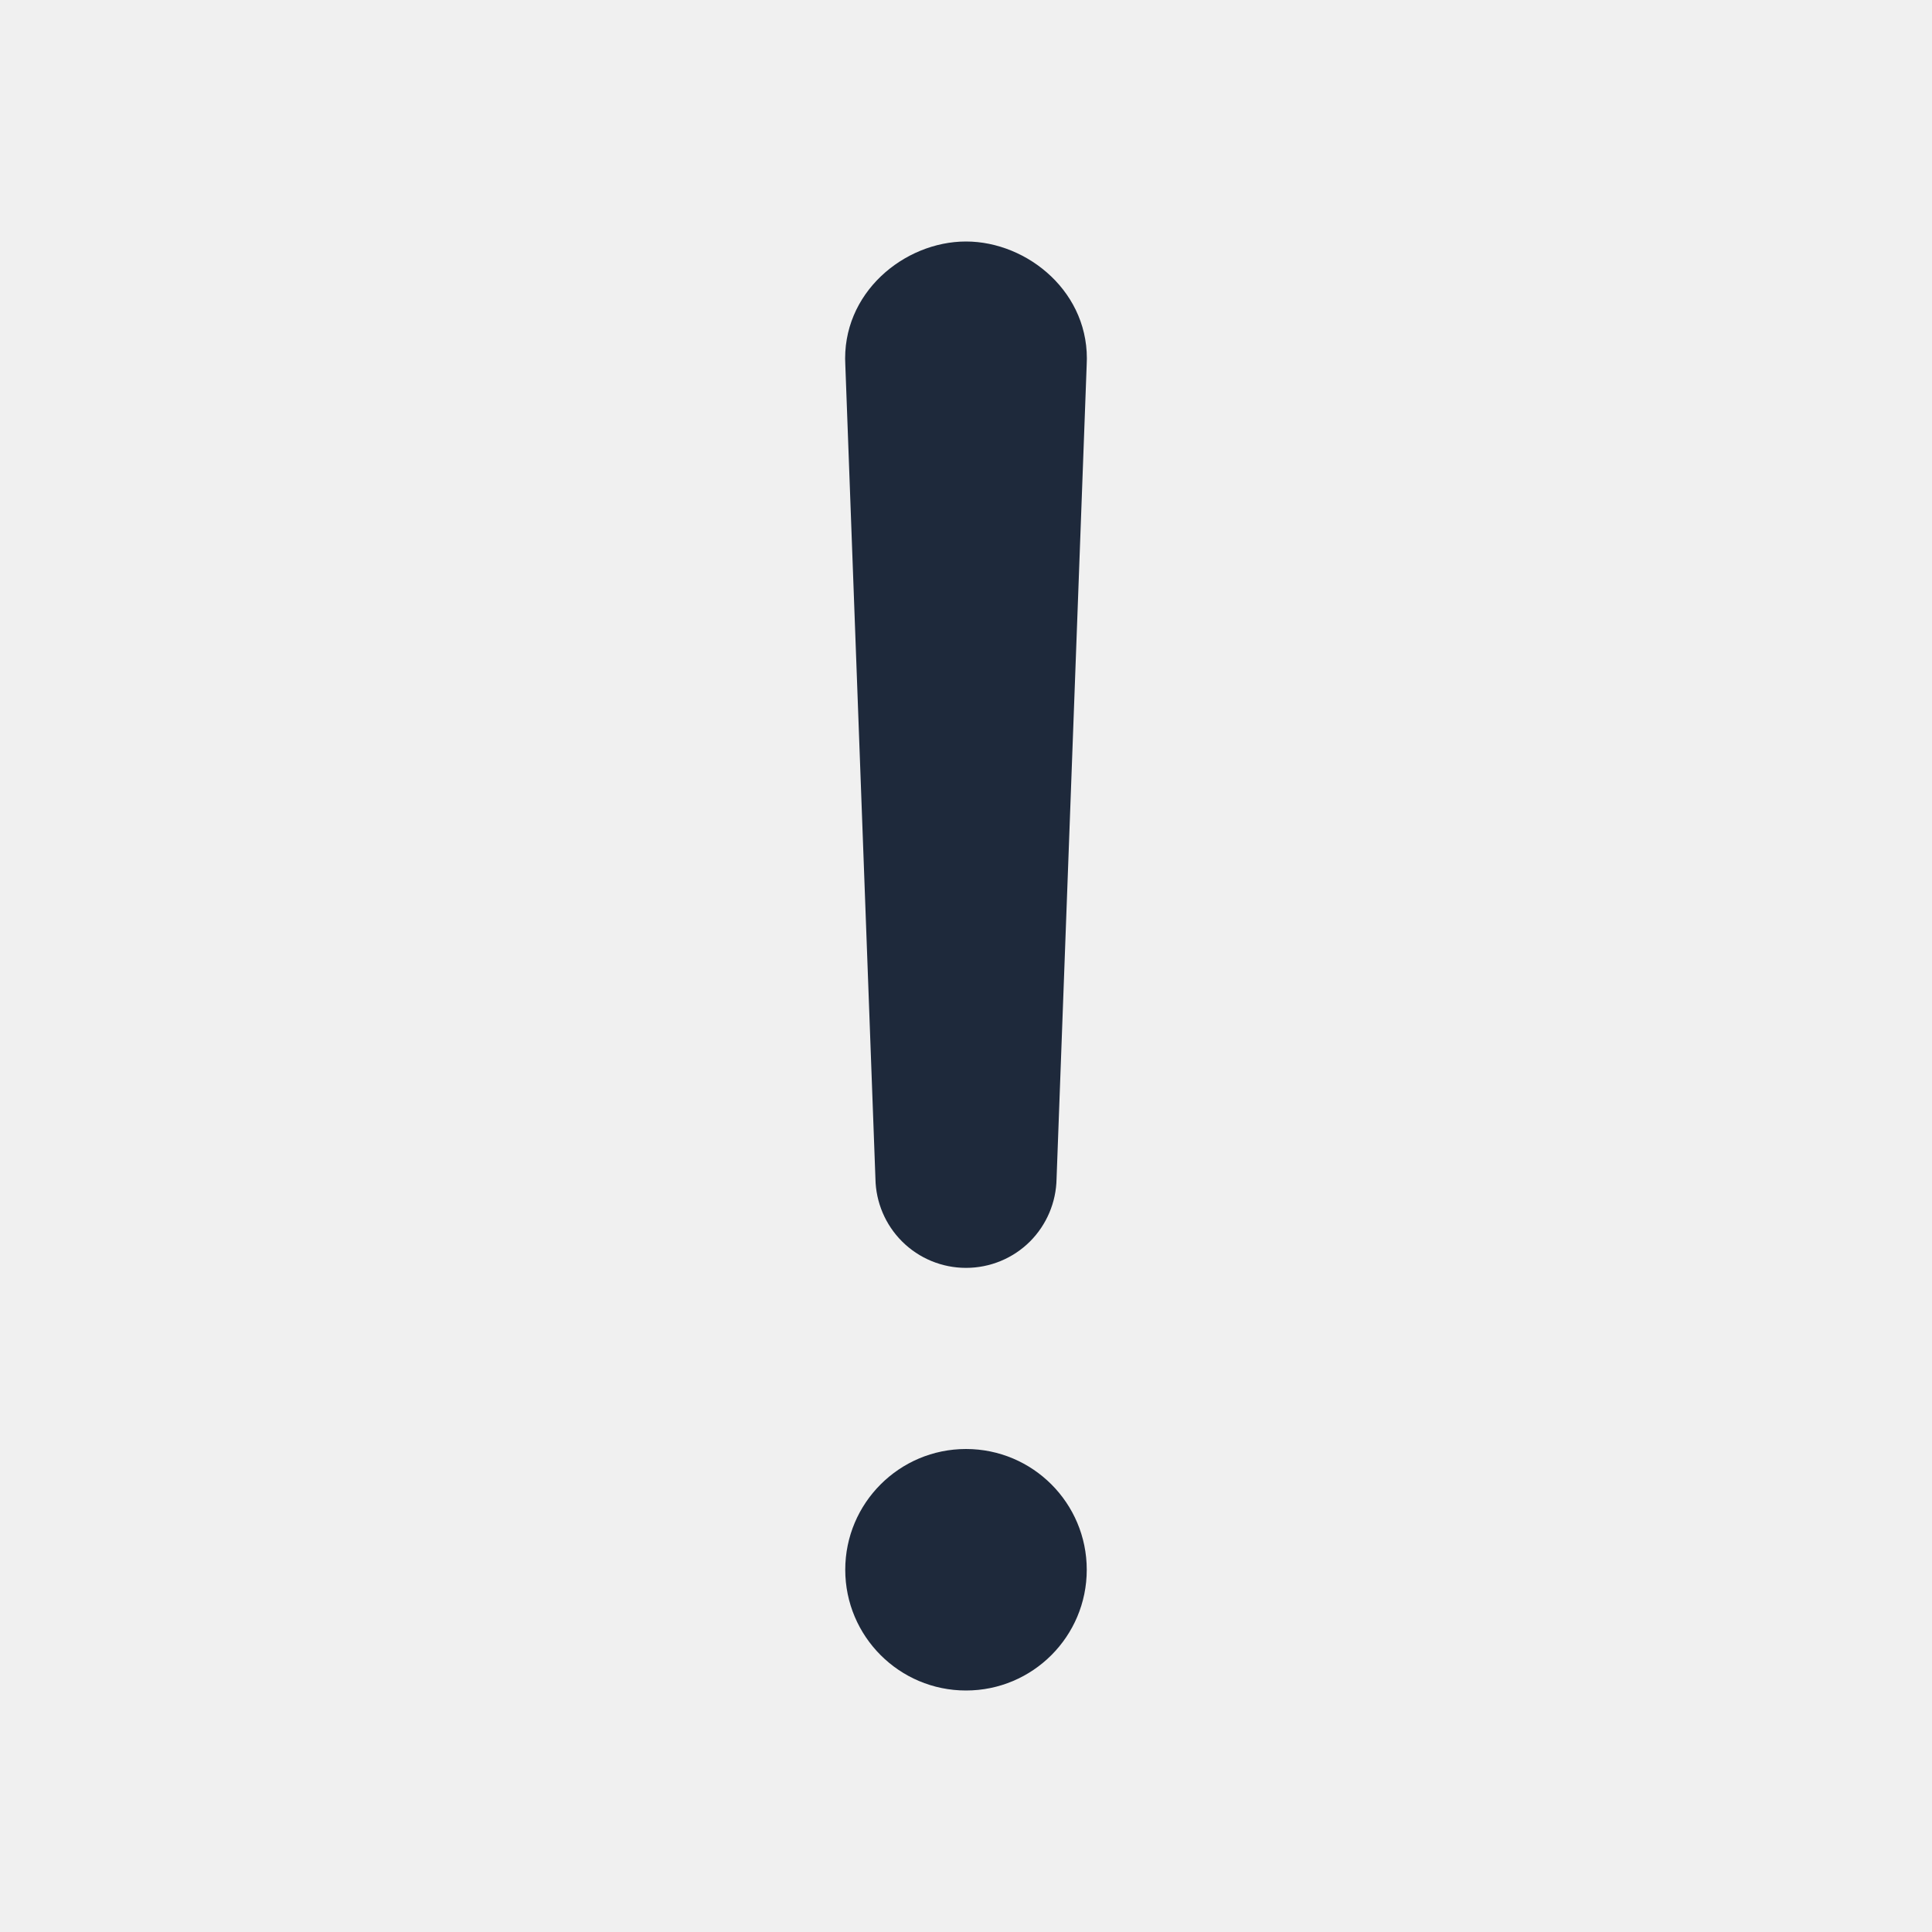
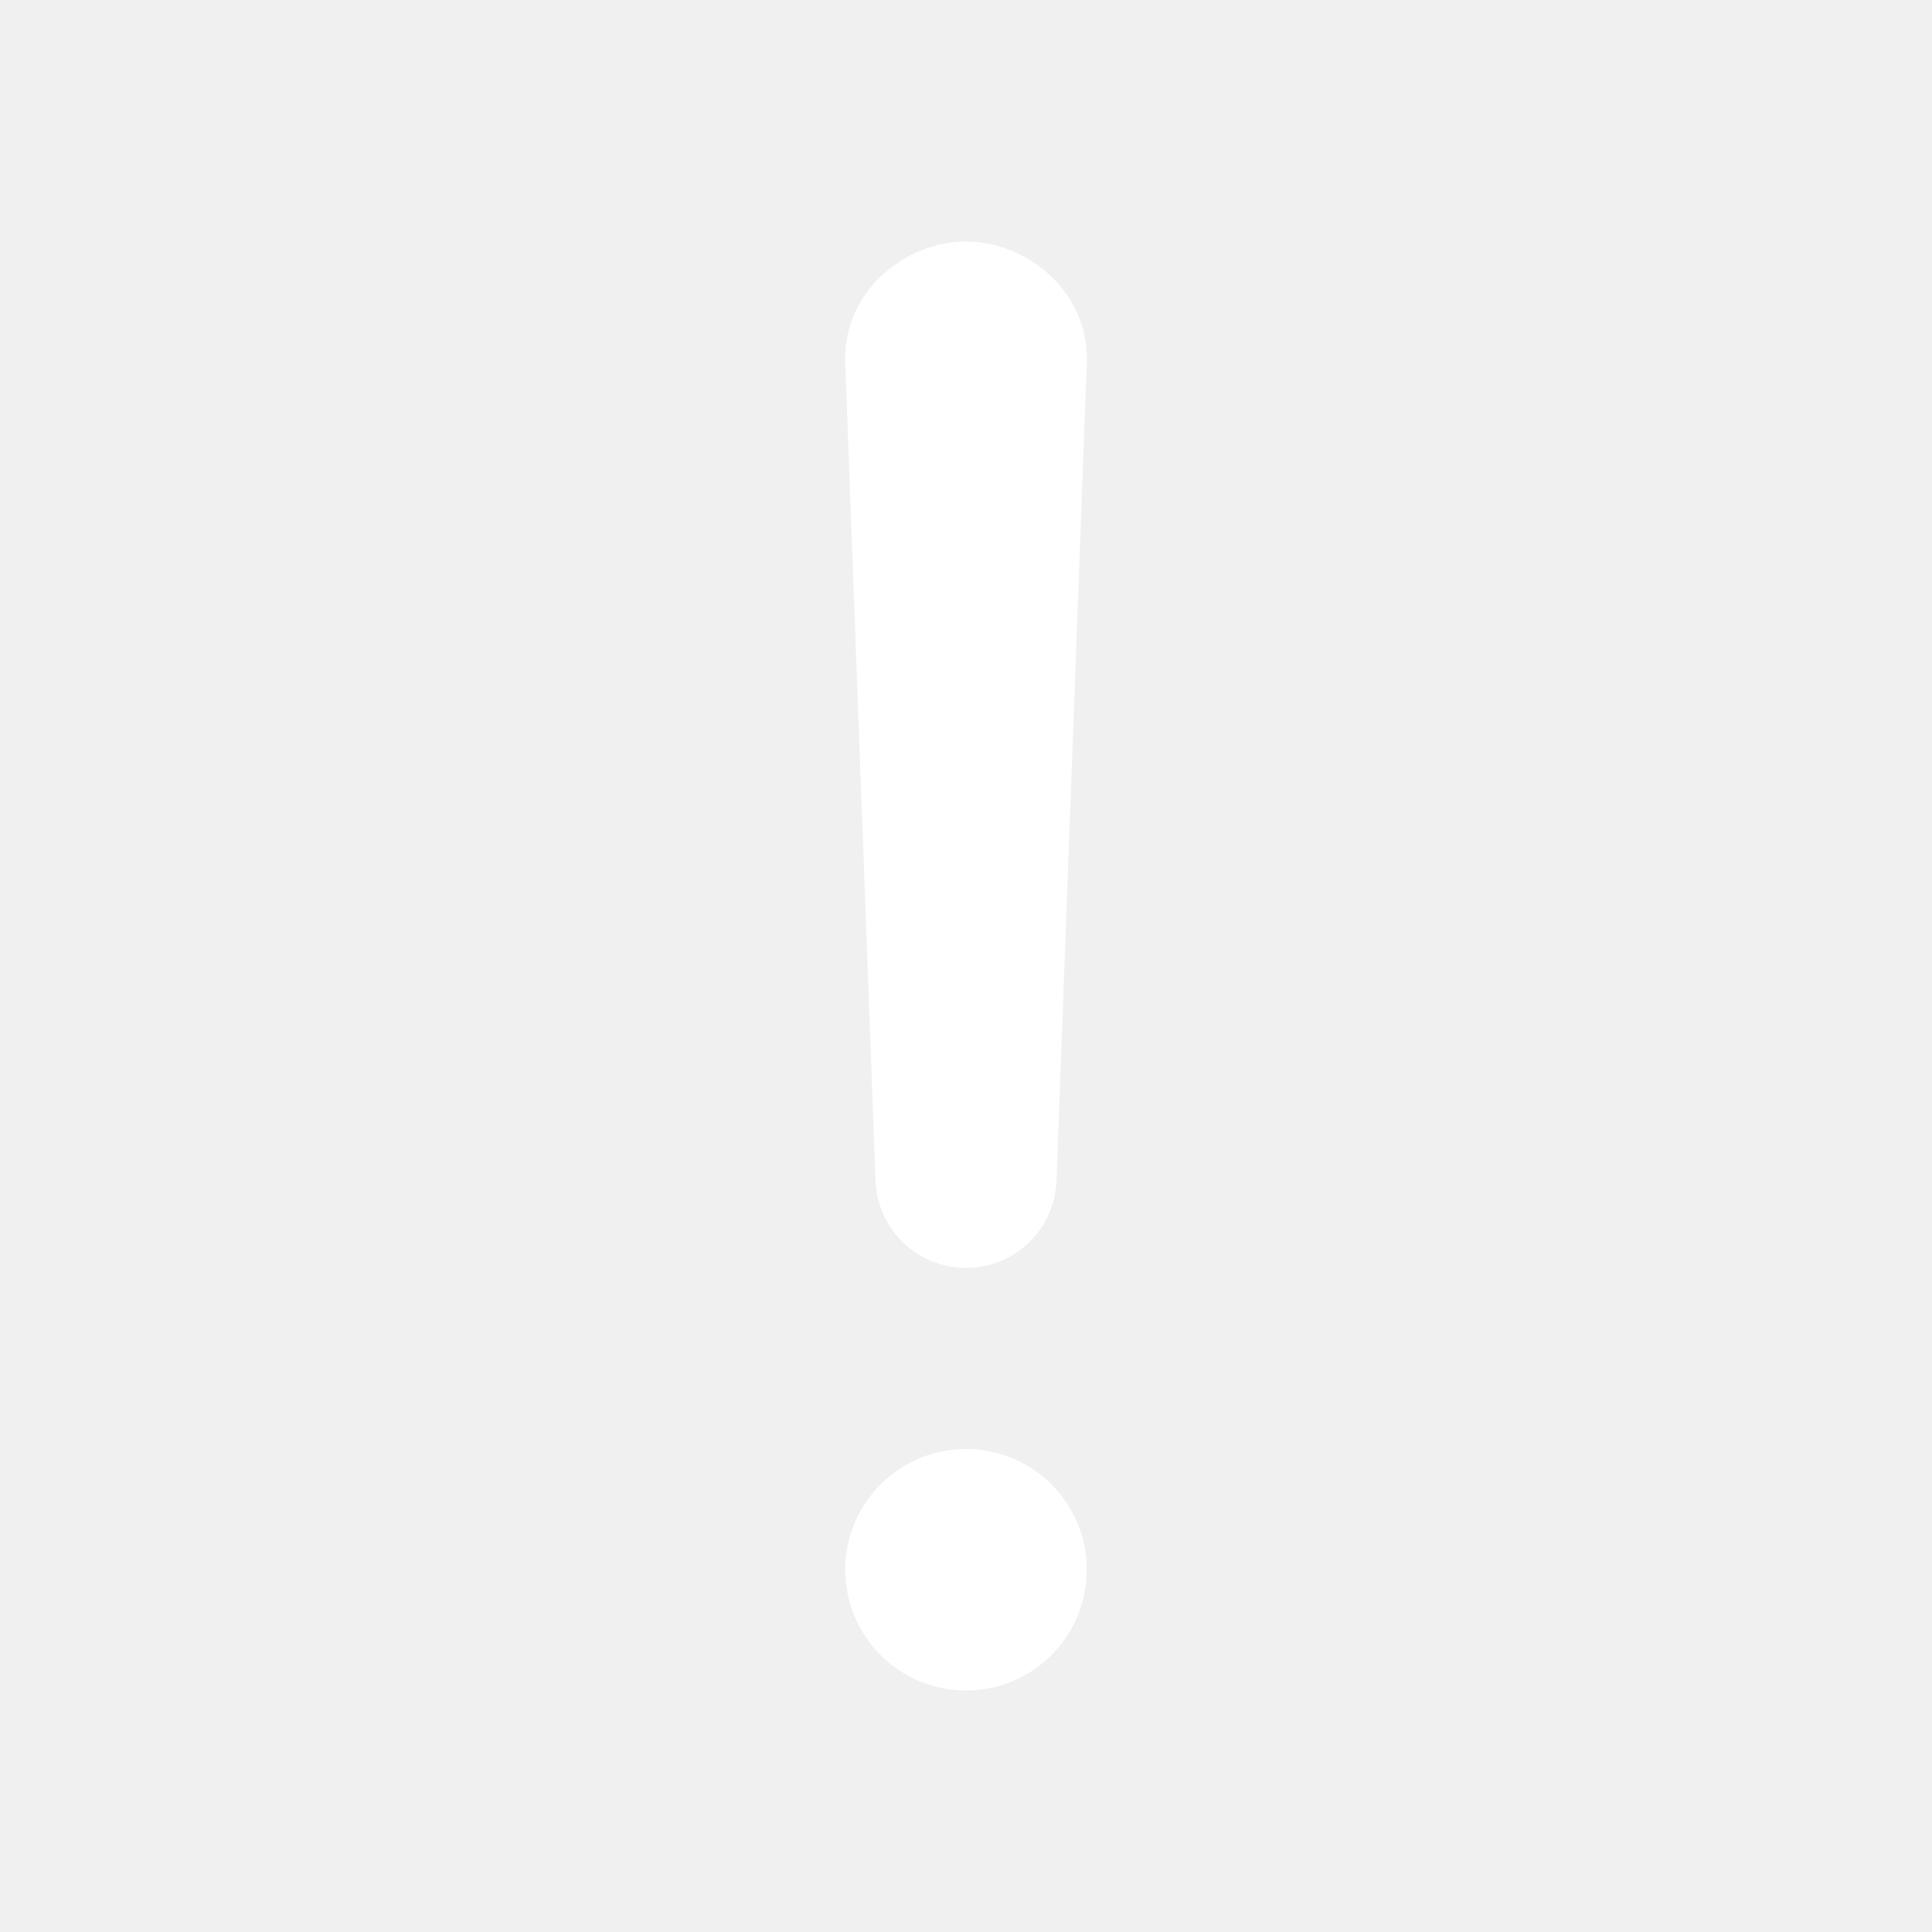
<svg xmlns="http://www.w3.org/2000/svg" width="24" height="24" viewBox="0 0 24 24" fill="none">
-   <path fill-rule="evenodd" clip-rule="evenodd" d="M10.501 4.537C10.449 3.641 11.232 3 12 3C12.768 3 13.551 3.641 13.499 4.537L13.125 14.643C13.12 14.935 13.002 15.214 12.796 15.421C12.585 15.632 12.299 15.75 12 15.75C11.702 15.75 11.416 15.632 11.205 15.421C10.998 15.214 10.88 14.935 10.875 14.643L10.501 4.537Z" fill="#1E293B" />
-   <path fill-rule="evenodd" clip-rule="evenodd" d="M10.5 19.5C10.5 18.672 11.172 18 12 18C12.829 18 13.5 18.672 13.5 19.5C13.5 20.328 12.829 21 12 21C11.172 21 10.5 20.328 10.5 19.5Z" fill="#1E293B" />
+   <path fill-rule="evenodd" clip-rule="evenodd" d="M10.501 4.537C10.449 3.641 11.232 3 12 3C12.768 3 13.551 3.641 13.499 4.537L13.125 14.643C13.12 14.935 13.002 15.214 12.796 15.421C12.585 15.632 12.299 15.75 12 15.75C11.702 15.75 11.416 15.632 11.205 15.421C10.998 15.214 10.88 14.935 10.875 14.643L10.501 4.537Z" fill="white" />
+   <path fill-rule="evenodd" clip-rule="evenodd" d="M10.5 19.5C10.5 18.672 11.172 18 12 18C12.829 18 13.5 18.672 13.5 19.5C13.5 20.328 12.829 21 12 21C11.172 21 10.5 20.328 10.5 19.5Z" fill="white" />
</svg>
